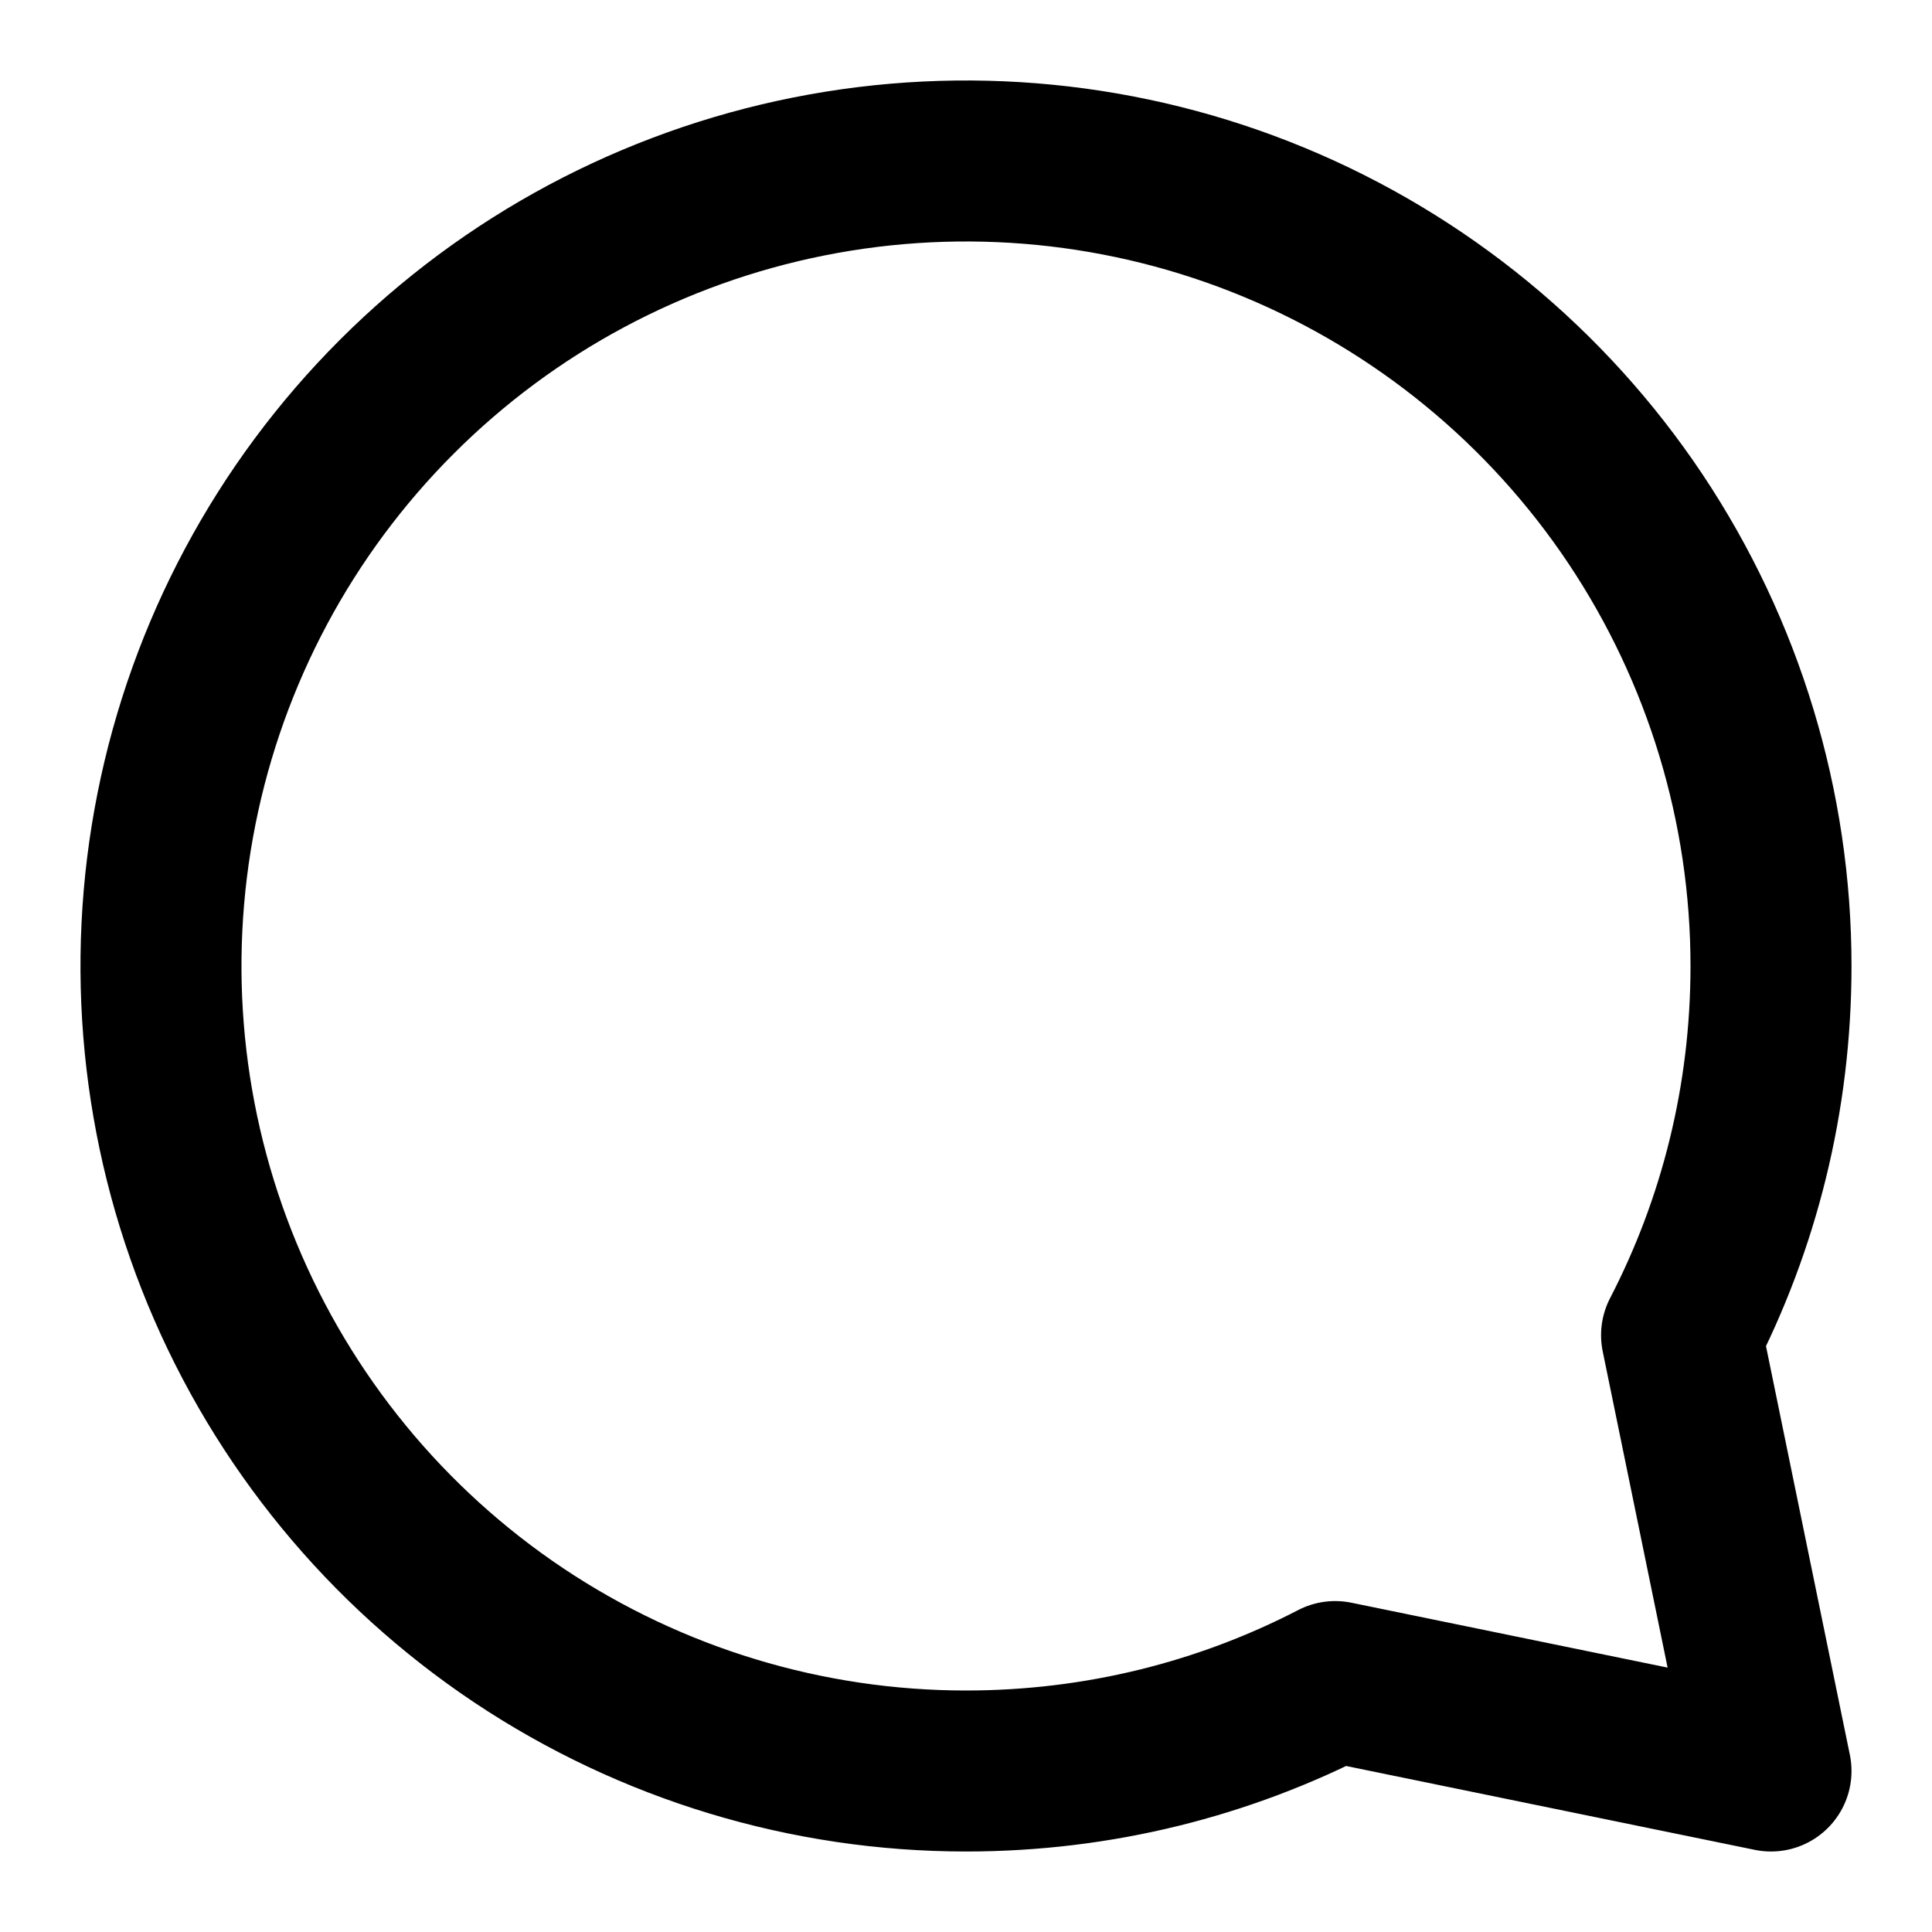
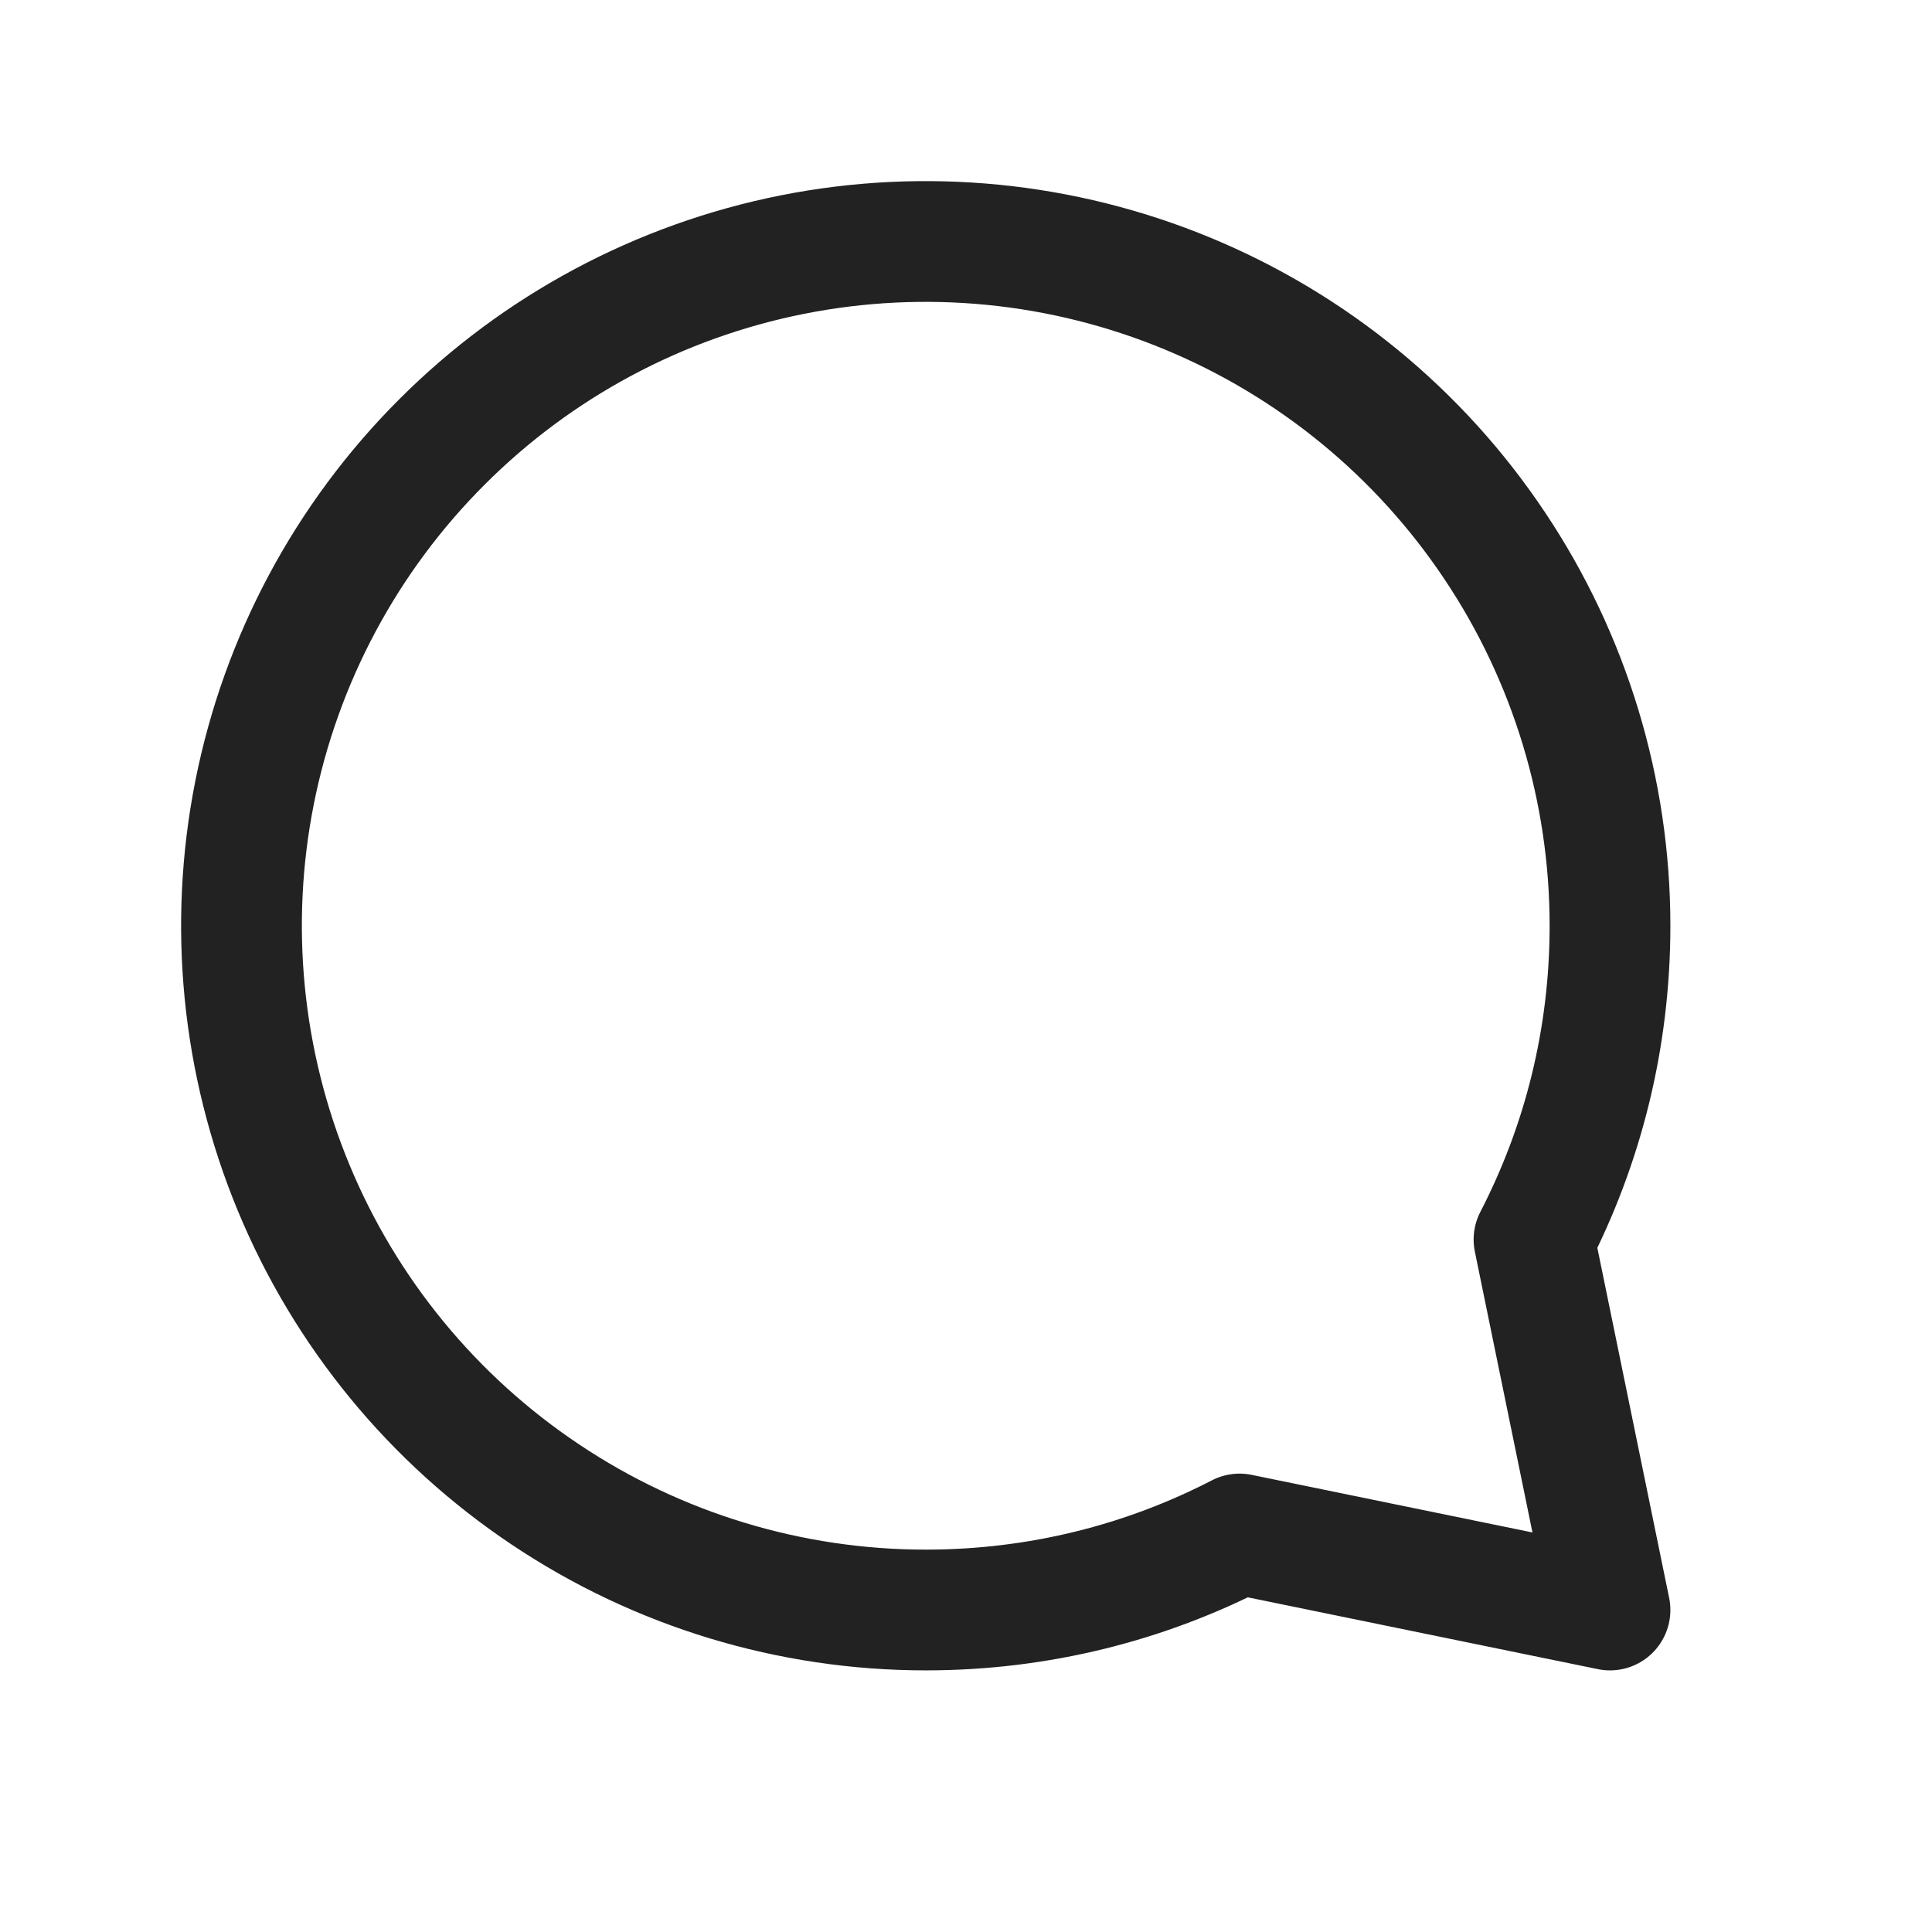
<svg xmlns="http://www.w3.org/2000/svg" width="24" height="24" viewBox="0 0 24 24" fill="none">
-   <path d="M12 22C10.022 22 8.089 21.413 6.444 20.315C4.8 19.216 3.518 17.654 2.761 15.827C2.004 14 1.806 11.989 2.192 10.049C2.578 8.109 3.53 6.327 4.929 4.929C6.327 3.53 8.109 2.578 10.049 2.192C11.989 1.806 14 2.004 15.827 2.761C17.654 3.518 19.216 4.8 20.315 6.444C21.413 8.089 22 10.022 22 12C22 13.653 21.6 15.212 20.889 16.586L22 22L16.586 20.889C15.212 21.6 13.652 22 12 22Z" stroke="currentColor" stroke-width="2" stroke-linecap="round" stroke-linejoin="round" />
+   <path d="M11.5 20C9.819 20 8.175 19.502 6.778 18.567C5.38 17.634 4.29 16.306 3.647 14.753C3.004 13.2 2.835 11.491 3.163 9.842C3.491 8.193 4.301 6.678 5.49 5.49C6.678 4.301 8.193 3.491 9.842 3.163C11.491 2.835 13.2 3.004 14.753 3.647C16.306 4.29 17.634 5.38 18.567 6.778C19.502 8.175 20 9.819 20 11.5C20 12.905 19.66 14.23 19.056 15.398L20 20L15.398 19.056C14.23 19.66 12.904 20 11.5 20Z" stroke="#222222" stroke-width="1.5" stroke-linecap="round" stroke-linejoin="round" />
</svg>
